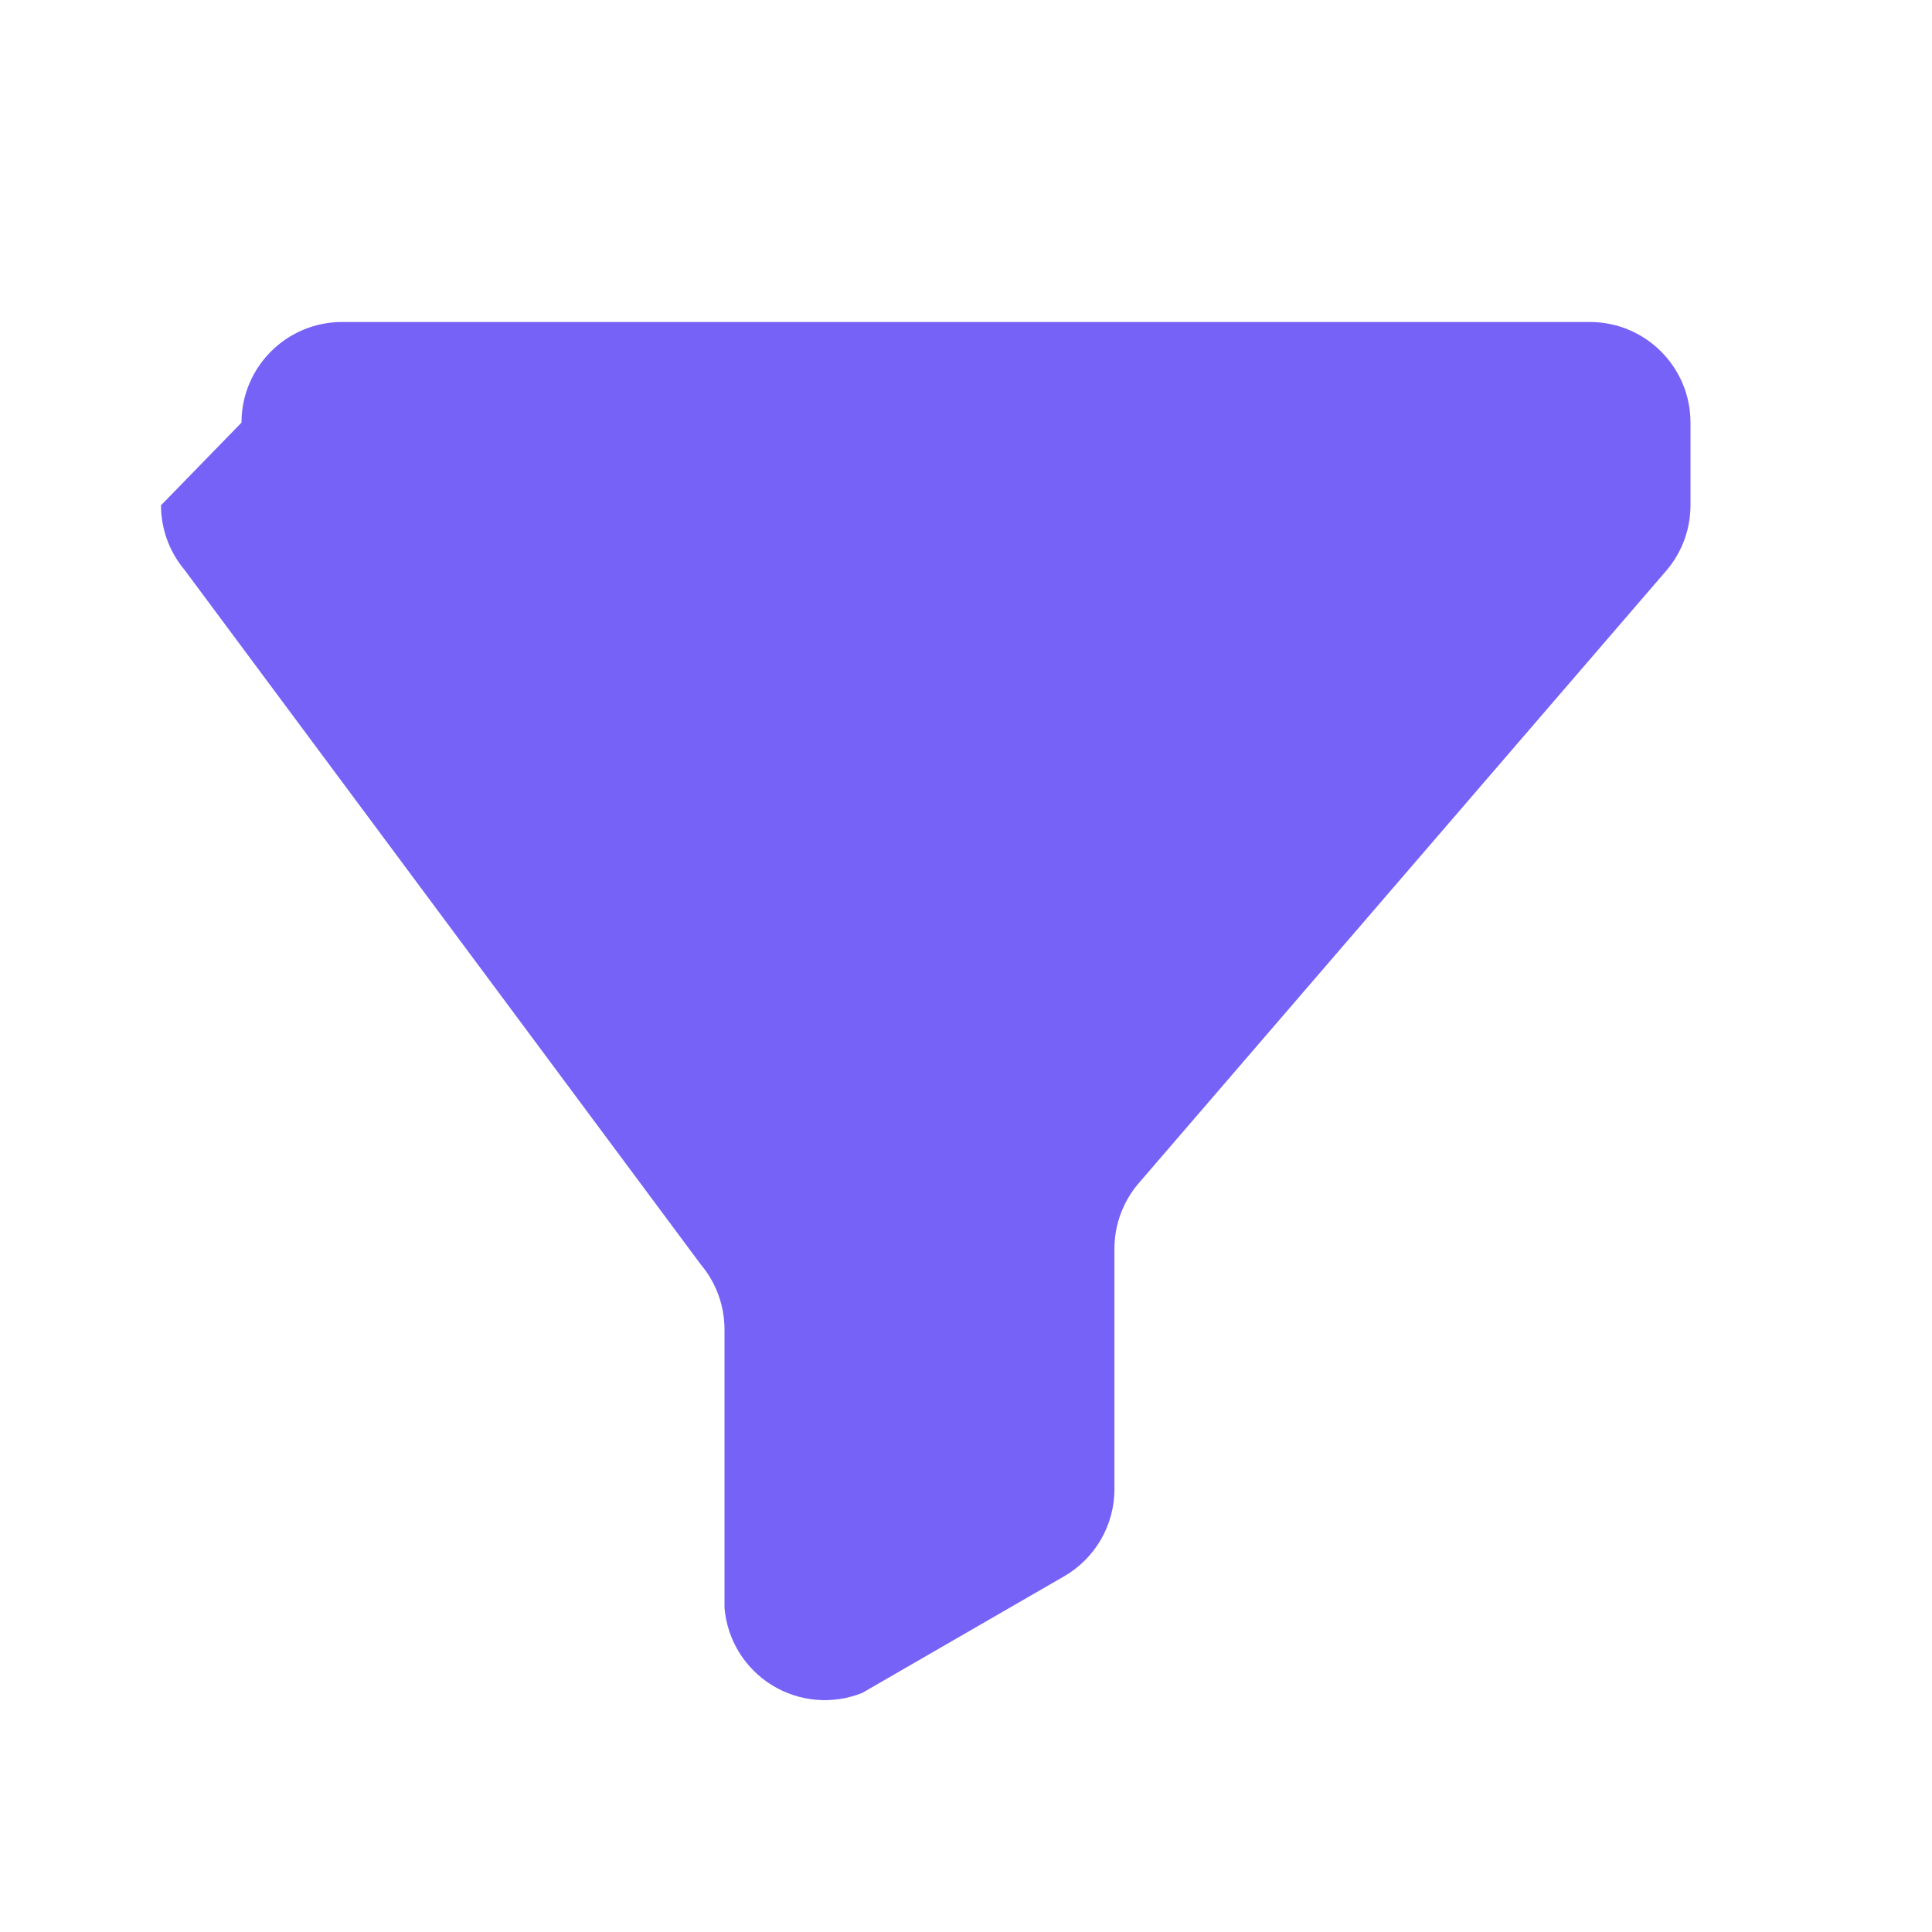
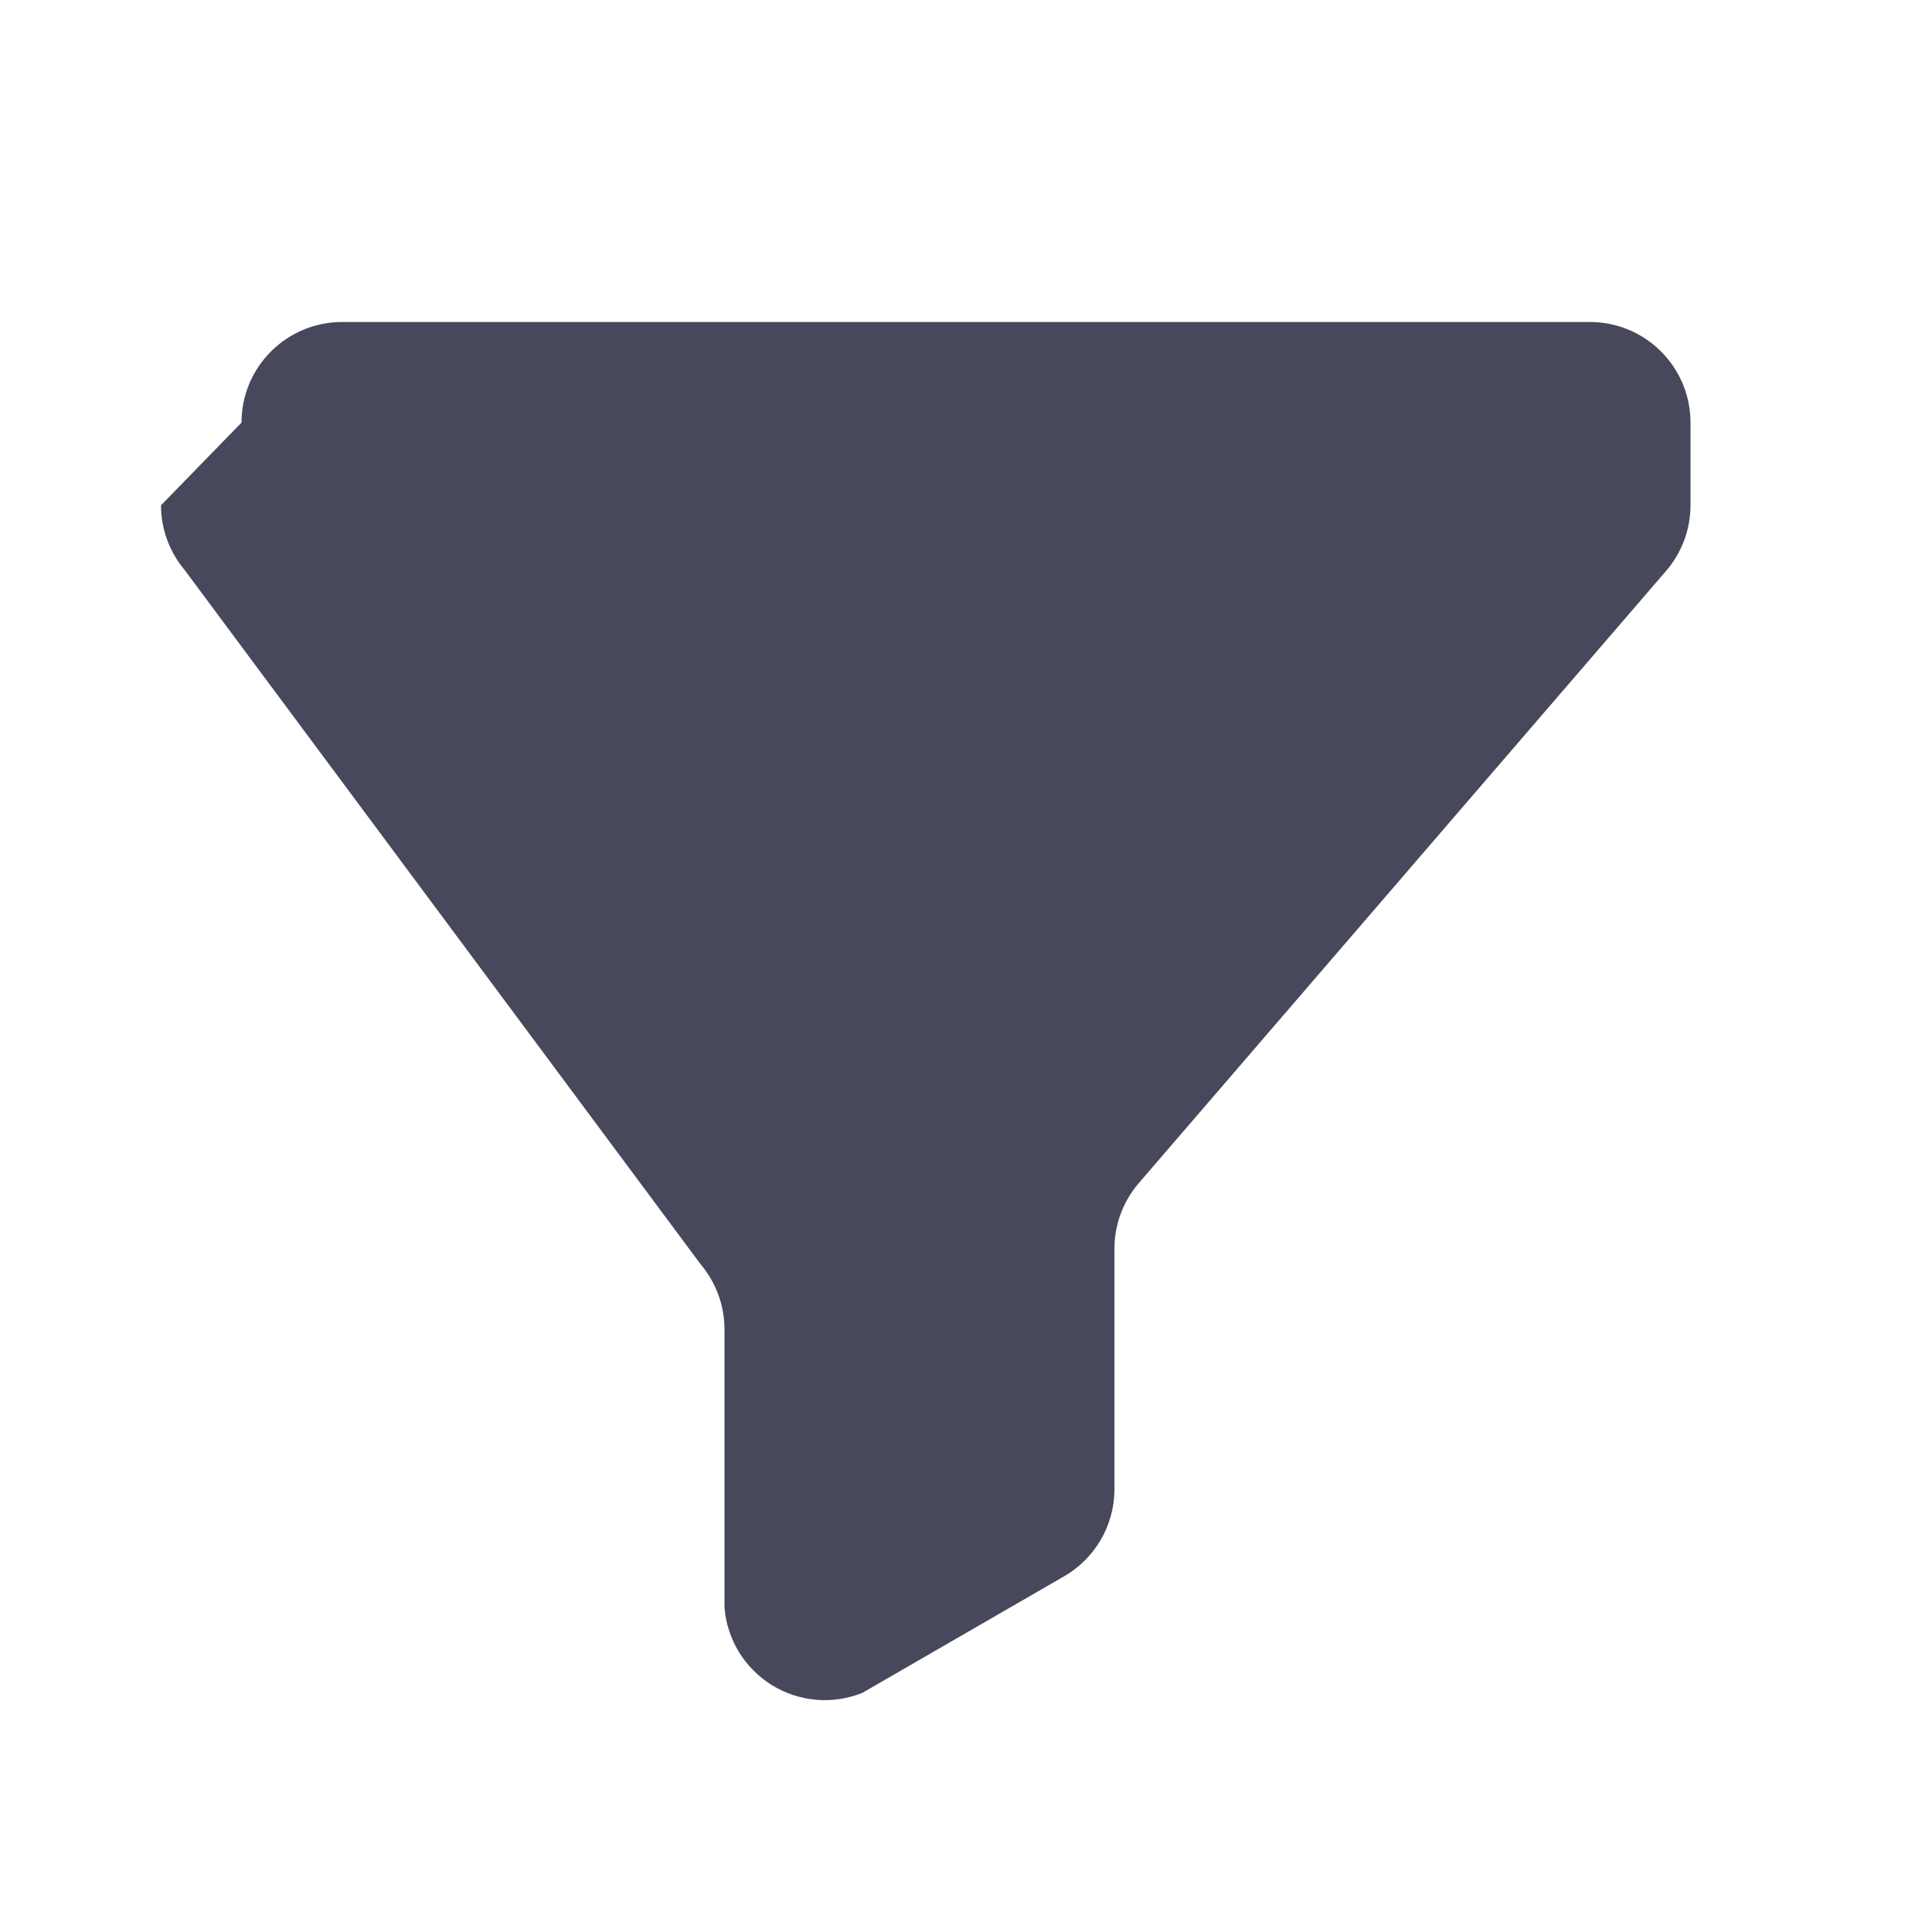
<svg xmlns="http://www.w3.org/2000/svg" viewBox="0 0 24 24" fill="none">
-   <path d="M3 5.25A1.25 1.25 0 0 1 4.25 4h15.5A1.25 1.25 0 0 1 21 5.25v1.027a1.25 1.25 0 0 1-.293.803l-6.57 7.628a1.25 1.25 0 0 0-.293.803v2.989a1.25 1.25 0 0 1-.633 1.086l-2.5 1.444A1.25 1.25 0 0 1 9 19.973v-3.46a1.25 1.25 0 0 0-.293-.803L2.293 7.08A1.25 1.25 0 0 1 2 6.277z" fill="#7662F6" />
+   <path d="M3 5.25A1.25 1.25 0 0 1 4.25 4h15.5A1.25 1.25 0 0 1 21 5.25v1.027a1.25 1.25 0 0 1-.293.803l-6.57 7.628a1.25 1.25 0 0 0-.293.803v2.989a1.25 1.25 0 0 1-.633 1.086l-2.5 1.444A1.25 1.25 0 0 1 9 19.973v-3.46a1.25 1.25 0 0 0-.293-.803L2.293 7.08A1.25 1.25 0 0 1 2 6.277z" fill="#47485B" />
</svg>
